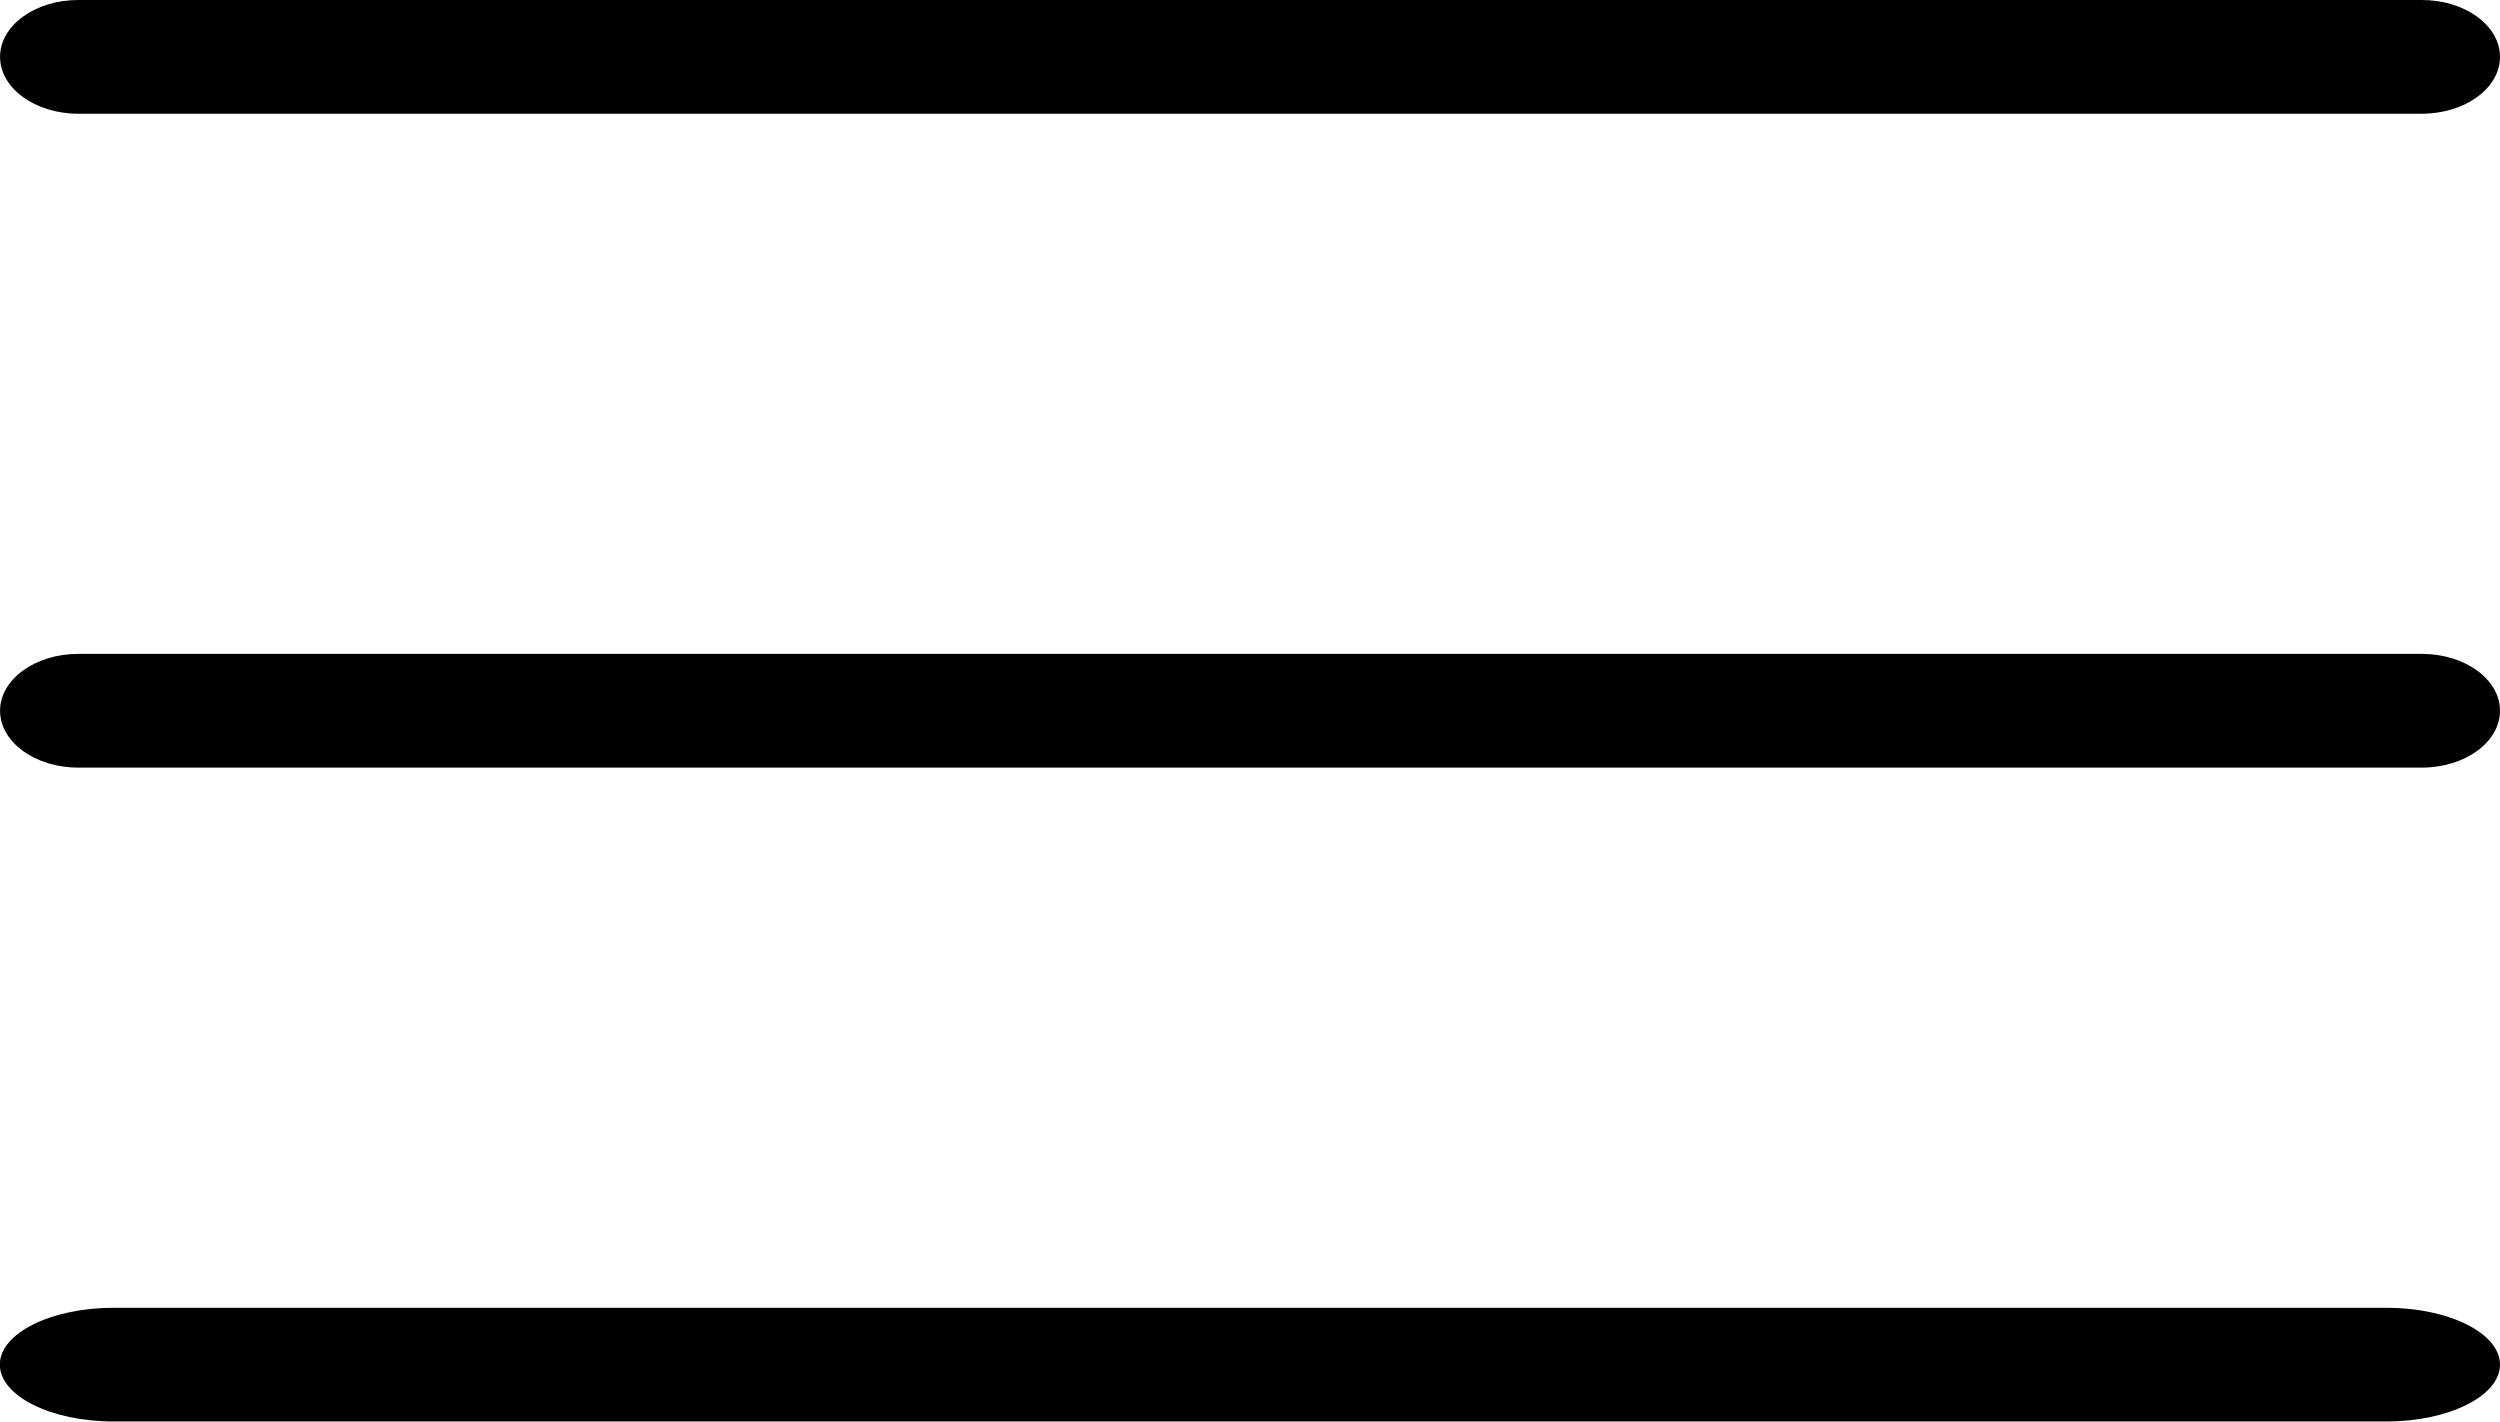
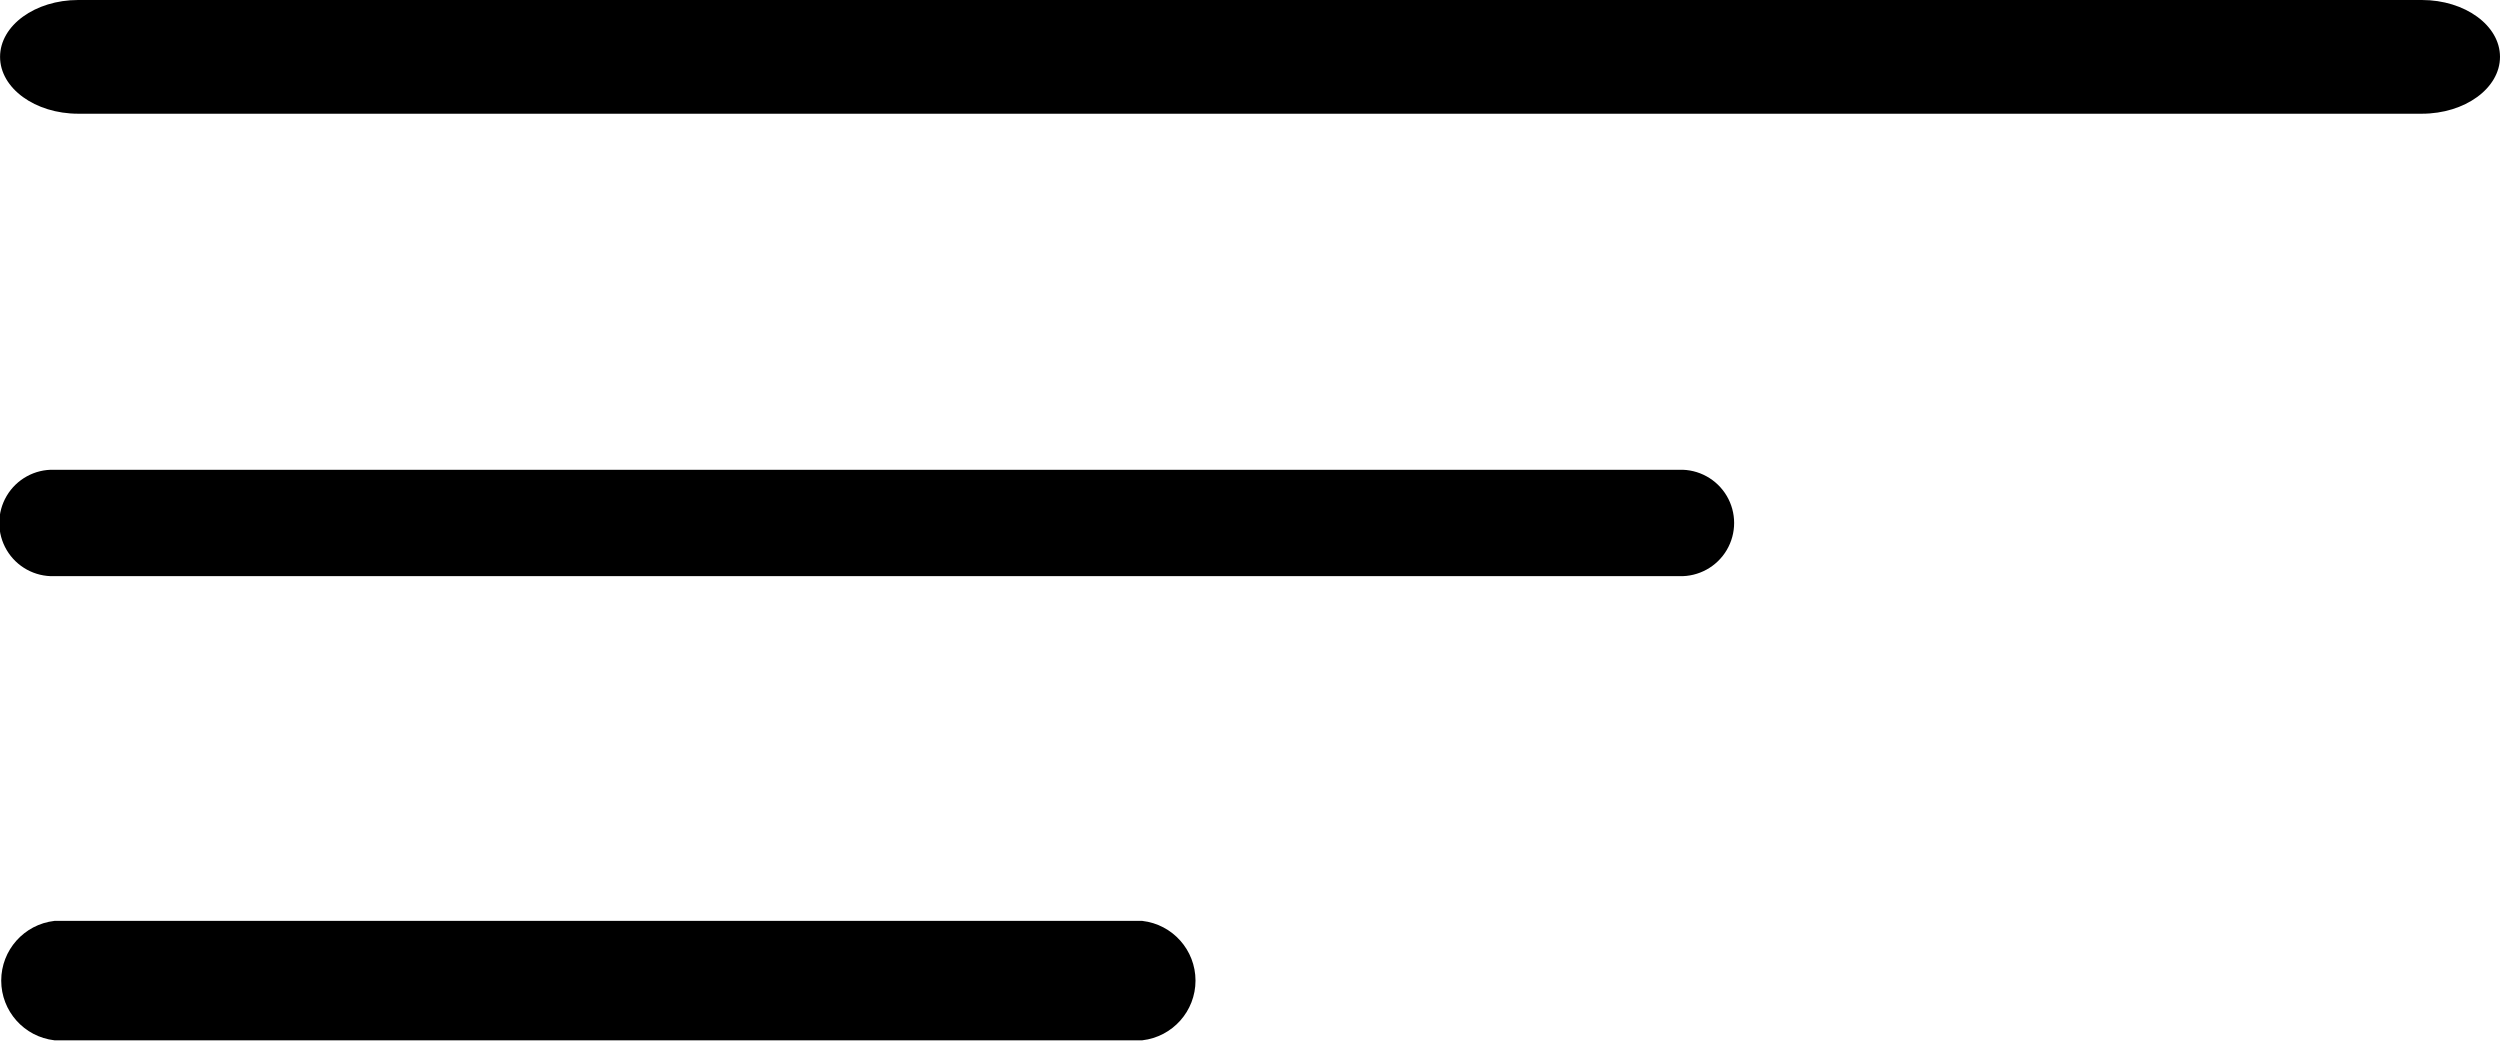
- <svg xmlns="http://www.w3.org/2000/svg" width="43.968" height="25" viewBox="0 0 43.968 25">
-   <g id="menu" transform="translate(0.001 -94.243)">
+ <svg xmlns="http://www.w3.org/2000/svg" width="43.968" height="18.301" viewBox="0 0 43.968 18.301">
+   <g id="menu" transform="translate(0.001 -100.943)">
    <g id="Menu_1_" transform="translate(0 96.243)">
-       <path id="Path_29" data-name="Path 29" d="M1.374,98.243H42.593c.758,0,1.374-.448,1.374-1s-.616-1-1.374-1H1.374c-.758,0-1.374.448-1.374,1S.616,98.243,1.374,98.243Z" transform="translate(0 -98.243)" />
-       <path id="Path_30" data-name="Path 30" d="M42.593,180.455H1.374c-.758,0-1.374.448-1.374,1s.616,1,1.374,1H42.593c.758,0,1.374-.448,1.374-1S43.352,180.455,42.593,180.455Z" transform="translate(0 -170.955)" />
-       <path id="Path_31" data-name="Path 31" d="M162.272,264.667H122.3c-1.1,0-2,.448-2,1s.9,1,2,1h39.971c1.1,0,2-.448,2-1S163.376,264.667,162.272,264.667Z" transform="translate(-120.304 -243.667)" />
+       <path id="Path_29" data-name="Path 29" d="M1.374,98.243H42.593c.758,0,1.374-.448,1.374-1s-.616-1-1.374-1H1.374c-.758,0-1.374.448-1.374,1S.616,98.243,1.374,98.243Z" transform="translate(0 -91.543)" />
+       <path id="Path_30" data-name="Path 30" d="M29.531,180.455H.953a.936.936,0,1,0,0,1.871H29.531a.936.936,0,1,0,0-1.871Z" transform="translate(0 -167.493)" />
+       <path id="Path_31" data-name="Path 31" d="M140.393,264.667H121.26a1.057,1.057,0,0,0,0,2.1h19.133a1.057,1.057,0,0,0,0-2.1Z" transform="translate(-120.304 -243.771)" />
    </g>
  </g>
</svg>
